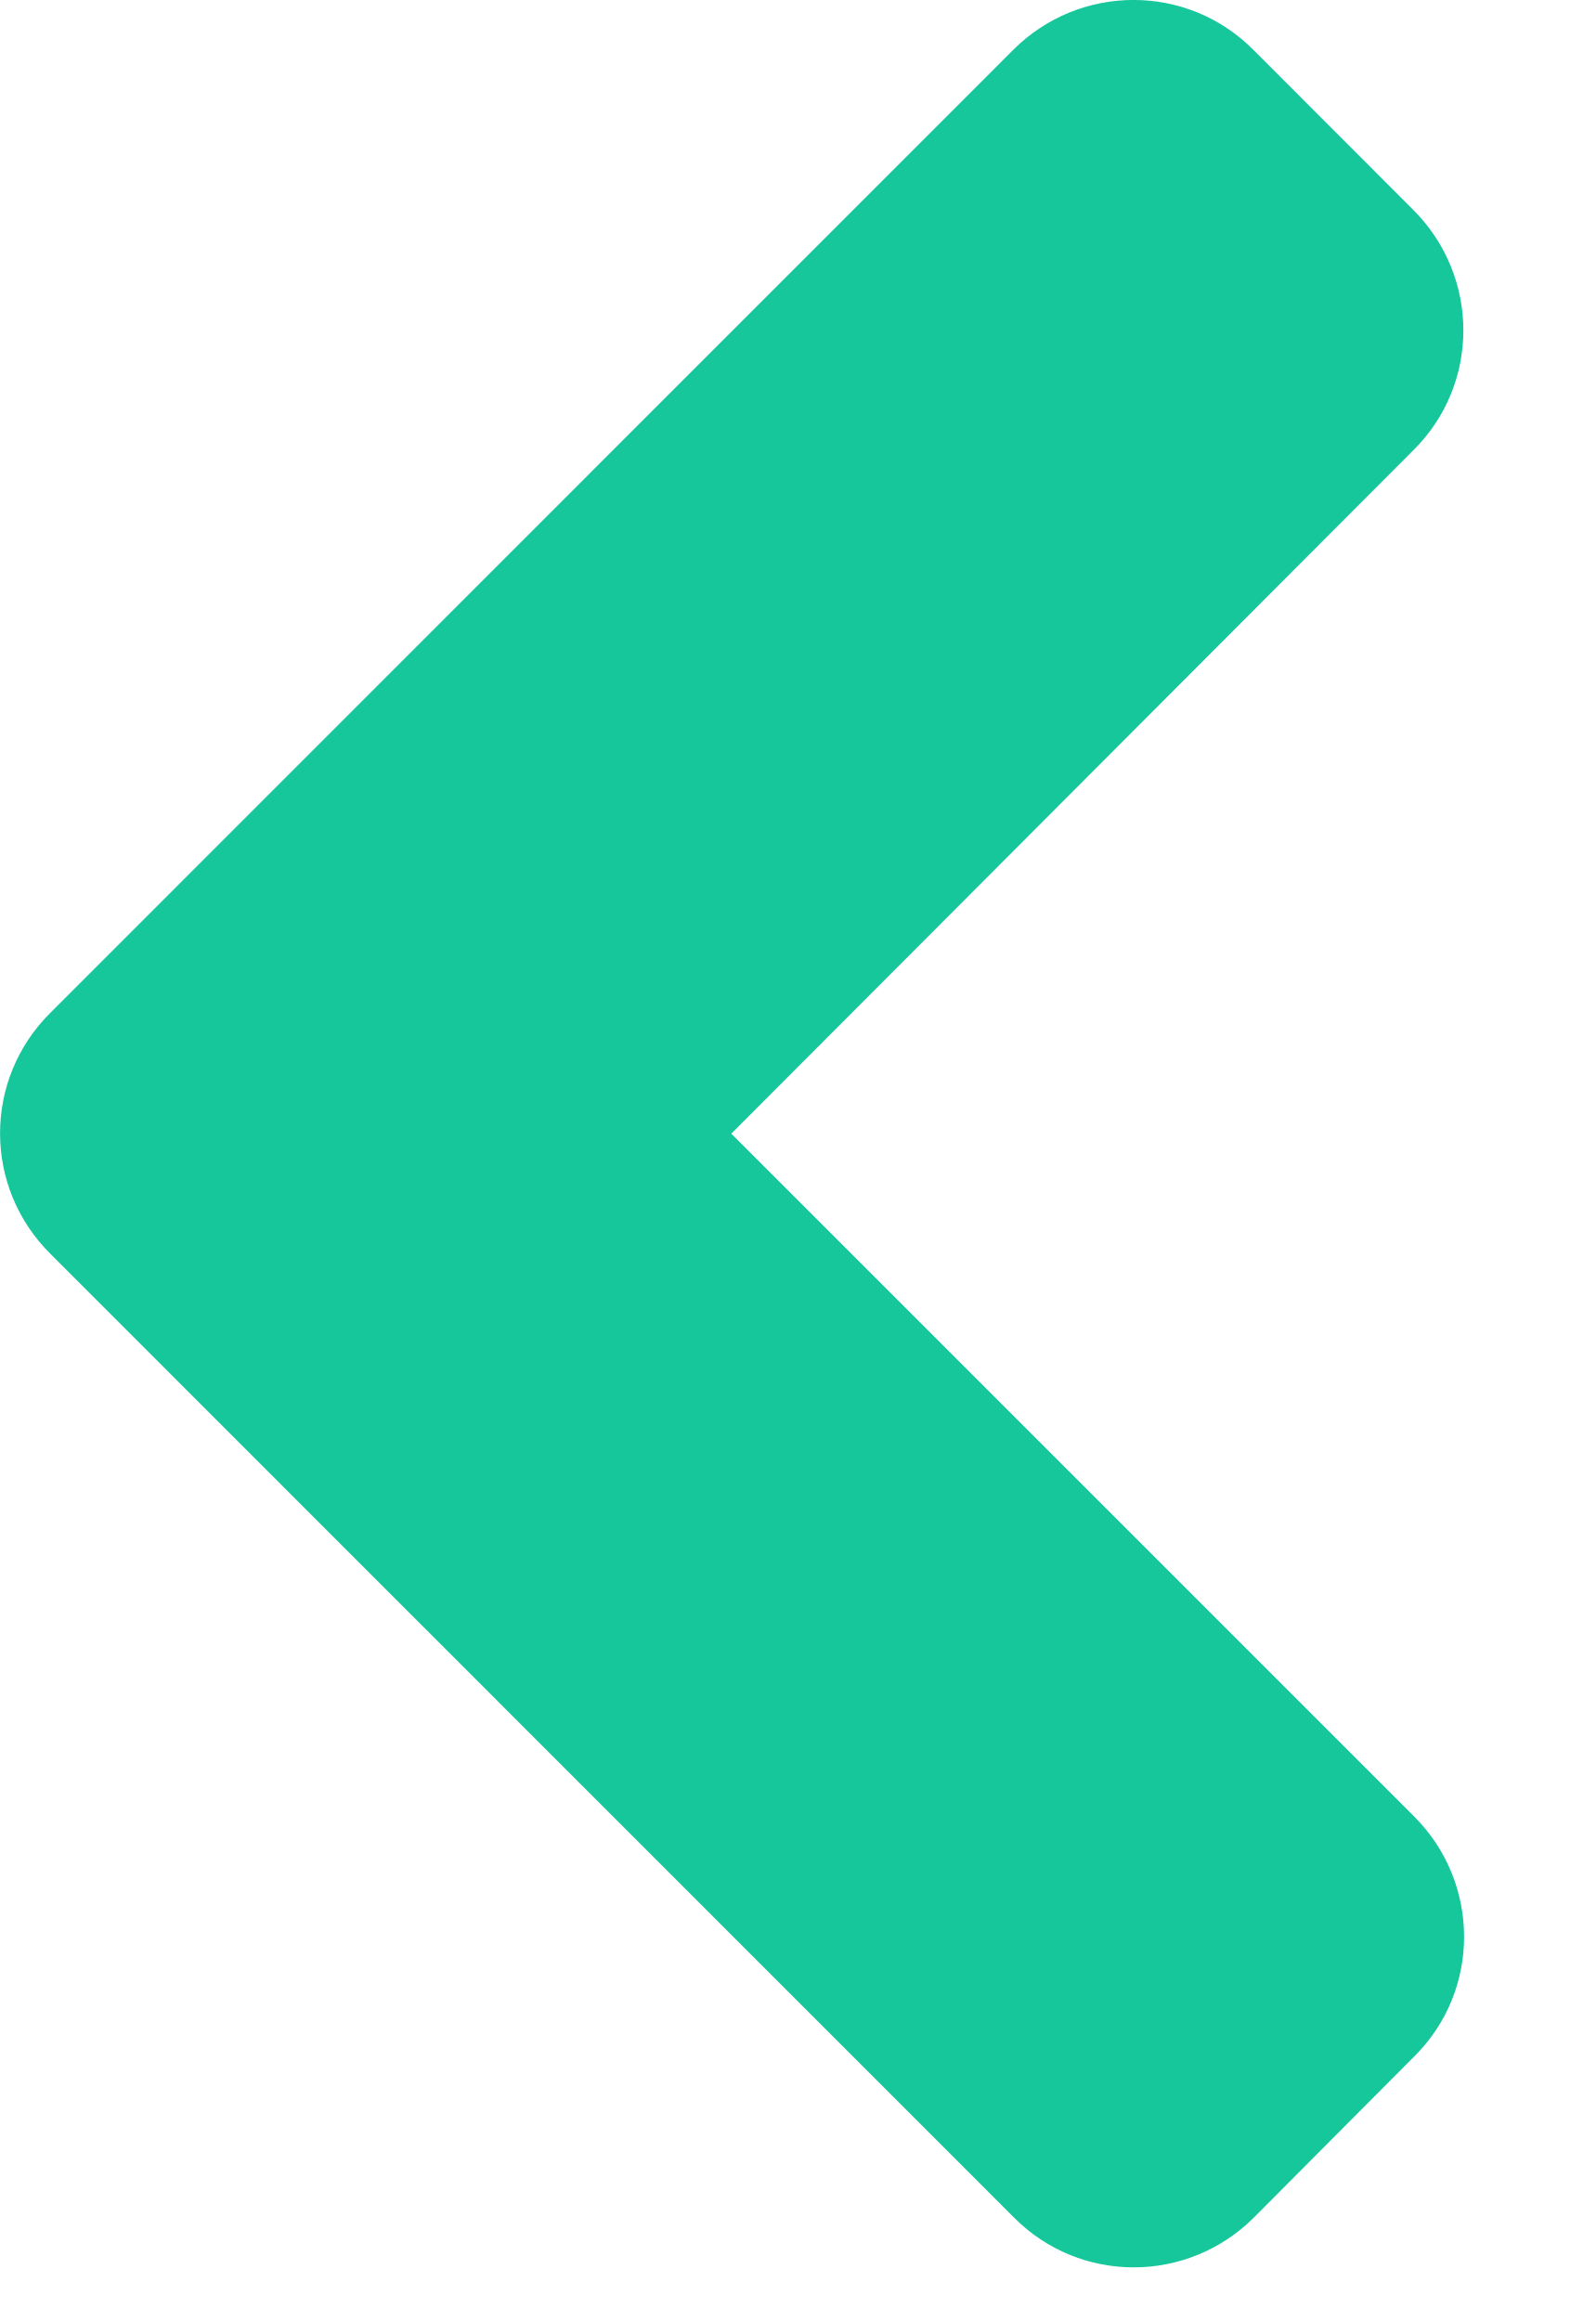
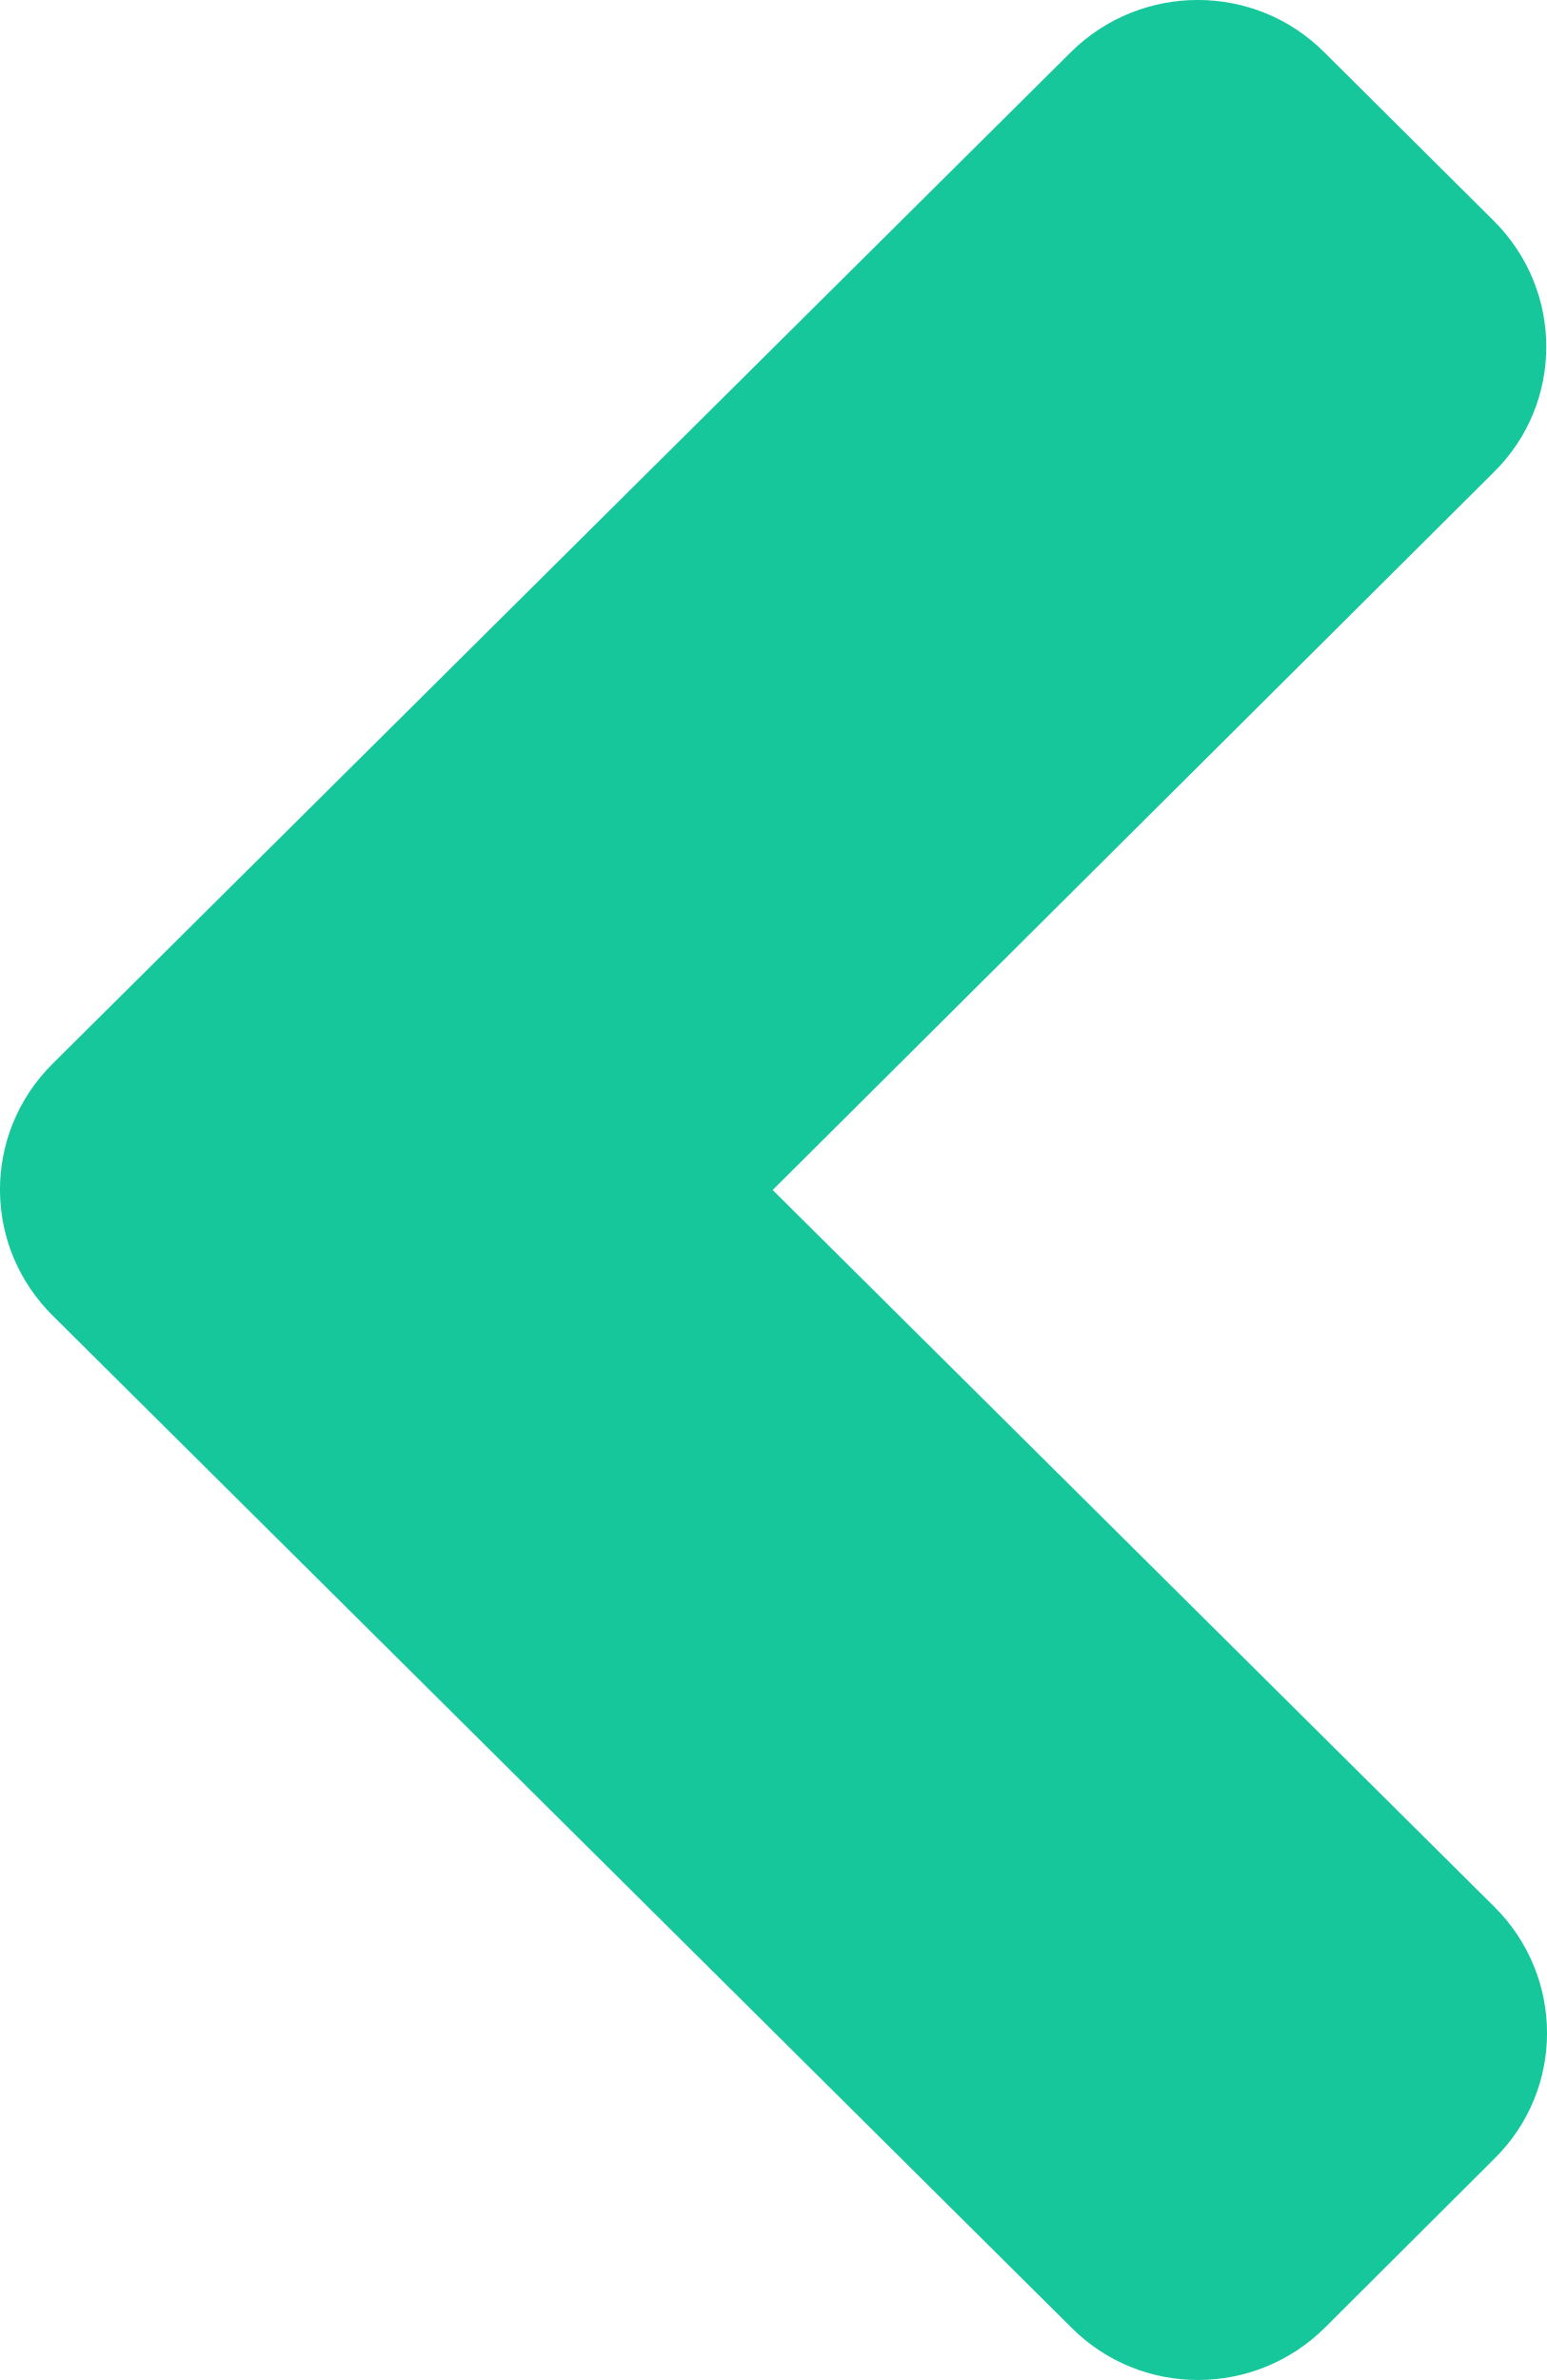
- <svg xmlns="http://www.w3.org/2000/svg" width="11" height="16" viewBox="0 0 11 16" fill="none">
-   <path d="M0.344 6.985L6.984 0.344C7.443 -0.115 8.185 -0.115 8.64 0.344L9.743 1.448C10.202 1.907 10.202 2.649 9.743 3.103L5.041 7.815L9.748 12.522C10.207 12.981 10.207 13.723 9.748 14.177L8.644 15.286C8.185 15.745 7.443 15.745 6.989 15.286L0.349 8.645C-0.115 8.186 -0.115 7.444 0.344 6.985Z" fill="#16C79C" />
+ <svg xmlns="http://www.w3.org/2000/svg" width="13" height="20" viewBox="0 0 13 20" fill="none">
+   <path d="M0.443 8.938L8.997 0.44C9.588 -0.147 10.544 -0.147 11.129 0.44L12.55 1.853C13.142 2.44 13.142 3.39 12.55 3.971L6.493 10L12.557 16.023C13.148 16.61 13.148 17.56 12.557 18.141L11.135 19.559C10.544 20.147 9.588 20.147 9.003 19.559L0.449 11.062C-0.149 10.475 -0.149 9.525 0.443 8.938V8.938Z" fill="#16C79C" />
</svg>
